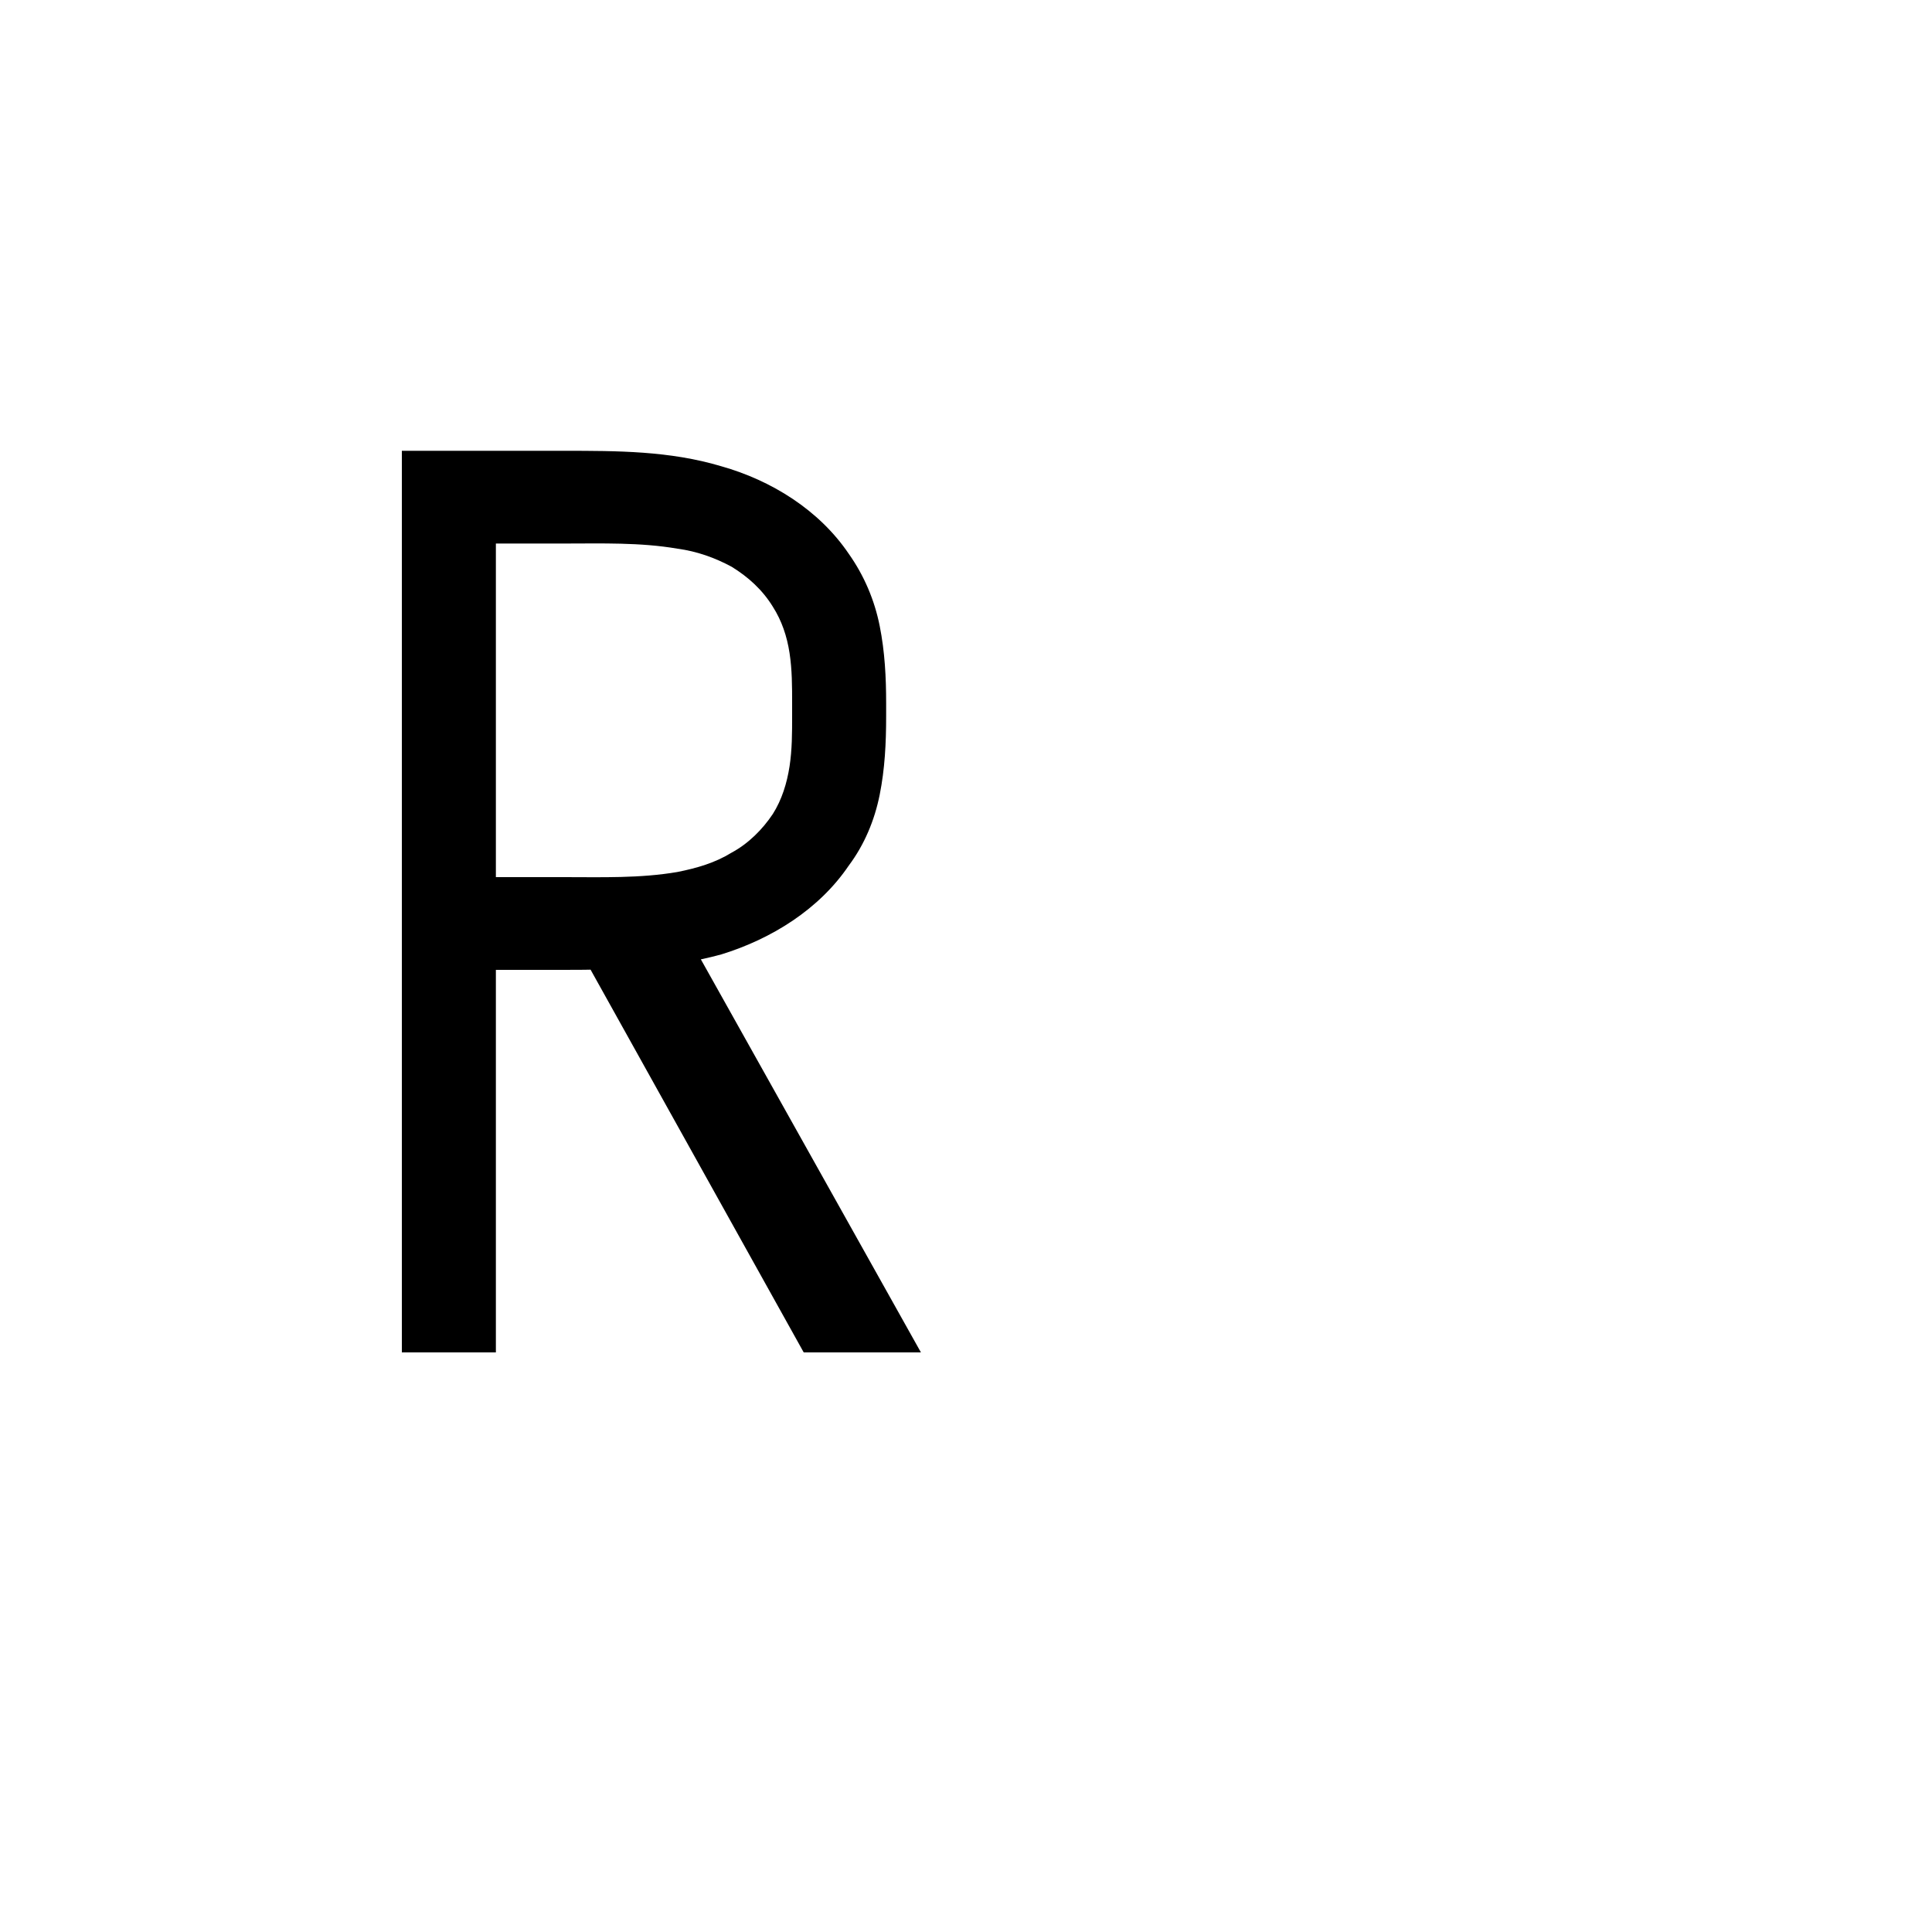
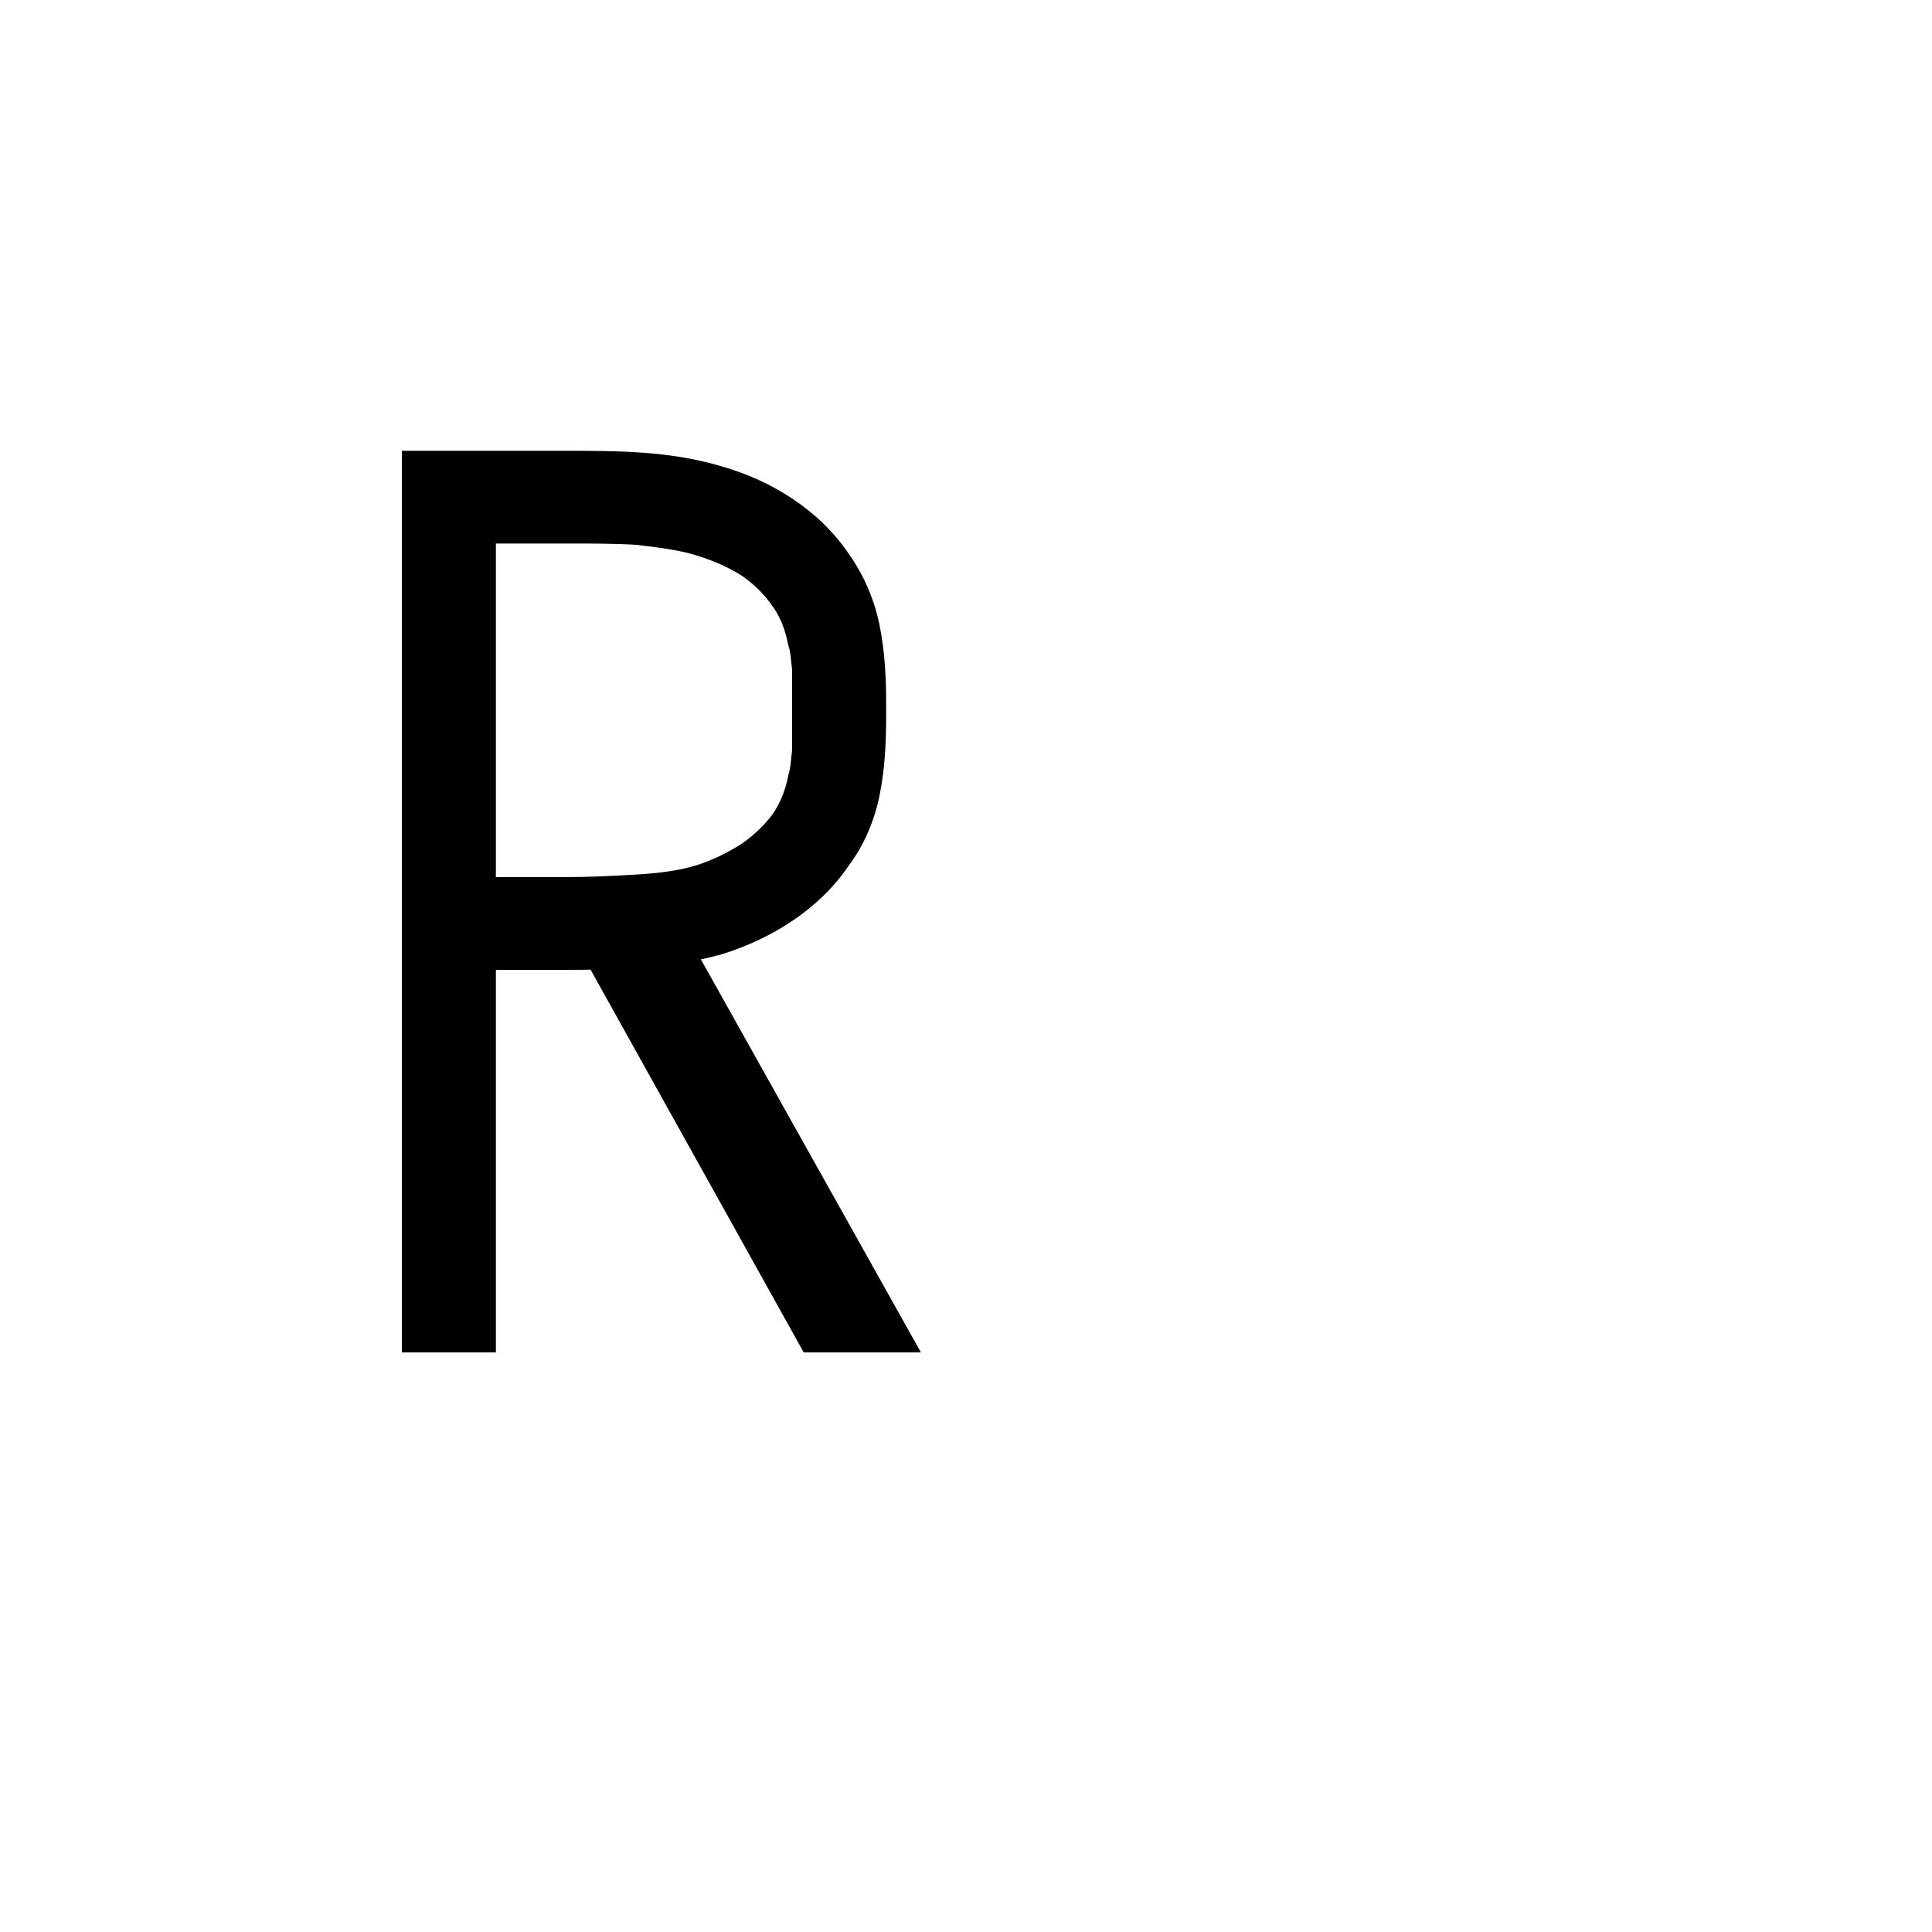
<svg xmlns="http://www.w3.org/2000/svg" viewBox="-0.25 -1.05 1.5 1.5">
-   <path d="M 0.062 -0.297 L 0.062 -0.369 L 0.062 -0.628 L 0.062 -0.7 L 0.135 -0.7 L 0.188 -0.7 C 0.229 -0.7  0.27 -0.7  0.31 -0.688 C 0.349 -0.677  0.386 -0.654  0.409 -0.62 C 0.421 -0.603  0.429 -0.584  0.433 -0.564 C 0.437 -0.544  0.438 -0.524  0.438 -0.504 L 0.438 -0.494 C 0.438 -0.473  0.437 -0.453  0.433 -0.433 C 0.429 -0.413  0.421 -0.394  0.409 -0.378 C 0.386 -0.344  0.349 -0.321  0.31 -0.309 C 0.27 -0.298  0.229 -0.297  0.188 -0.297 L 0.135 -0.297 L 0.135 -0 L 0.062 -0 L 0.062 -0.297 Z M 0.188 -0.369 C 0.217 -0.369  0.247 -0.368  0.276 -0.373 C 0.291 -0.376  0.305 -0.38  0.318 -0.388 C 0.331 -0.395  0.342 -0.406  0.35 -0.418 C 0.357 -0.429  0.361 -0.442  0.363 -0.455 C 0.365 -0.468  0.365 -0.481  0.365 -0.494 L 0.365 -0.504 C 0.365 -0.517  0.365 -0.53  0.363 -0.543 C 0.361 -0.556  0.357 -0.568  0.35 -0.579 C 0.342 -0.592  0.331 -0.602  0.318 -0.61 C 0.305 -0.617  0.291 -0.622  0.276 -0.624 C 0.247 -0.629  0.217 -0.628  0.188 -0.628 L 0.135 -0.628 L 0.135 -0.369 L 0.188 -0.369 Z M 0.374 -0 L 0.188 -0.334 L 0.278 -0.334 L 0.465 -0 L 0.374 -0 Z" fill="black" />
+   <path d="M 0.062 -0.297 L 0.062 -0.369 L 0.062 -0.628 L 0.062 -0.7 L 0.135 -0.7 L 0.188 -0.7 C 0.229 -0.7  0.27 -0.7  0.31 -0.688 C 0.349 -0.677  0.386 -0.654  0.409 -0.62 C 0.421 -0.603  0.429 -0.584  0.433 -0.564 C 0.437 -0.544  0.438 -0.524  0.438 -0.504 L 0.438 -0.494 C 0.438 -0.473  0.437 -0.453  0.433 -0.433 C 0.429 -0.413  0.421 -0.394  0.409 -0.378 C 0.386 -0.344  0.349 -0.321  0.31 -0.309 C 0.27 -0.298  0.229 -0.297  0.188 -0.297 L 0.135 -0.297 L 0.135 -0 L 0.062 -0 L 0.062 -0.297 Z M 0.188 -0.369 C 0.208 -0.369  0.227 -0.37  0.244 -0.371 C 0.261 -0.372  0.277 -0.374  0.29 -0.378 C 0.303 -0.382  0.315 -0.388  0.326 -0.395 C 0.336 -0.402  0.344 -0.41  0.35 -0.418 C 0.356 -0.427  0.36 -0.437  0.362 -0.448 C 0.364 -0.454  0.364 -0.46  0.365 -0.468 C 0.365 -0.475  0.365 -0.484  0.365 -0.494 L 0.365 -0.504 C 0.365 -0.513  0.365 -0.522  0.365 -0.53 C 0.364 -0.537  0.364 -0.544  0.362 -0.549 C 0.36 -0.56  0.356 -0.571  0.35 -0.579 C 0.344 -0.588  0.336 -0.596  0.326 -0.603 C 0.315 -0.61  0.303 -0.615  0.29 -0.619 C 0.277 -0.623  0.261 -0.625  0.244 -0.627 C 0.228 -0.628  0.21 -0.628  0.192 -0.628 C 0.19 -0.628  0.189 -0.628  0.188 -0.628 L 0.135 -0.628 L 0.135 -0.369 L 0.188 -0.369 Z M 0.374 -0 L 0.188 -0.334 L 0.278 -0.334 L 0.465 -0 L 0.374 -0 Z" fill="black" />
</svg>
